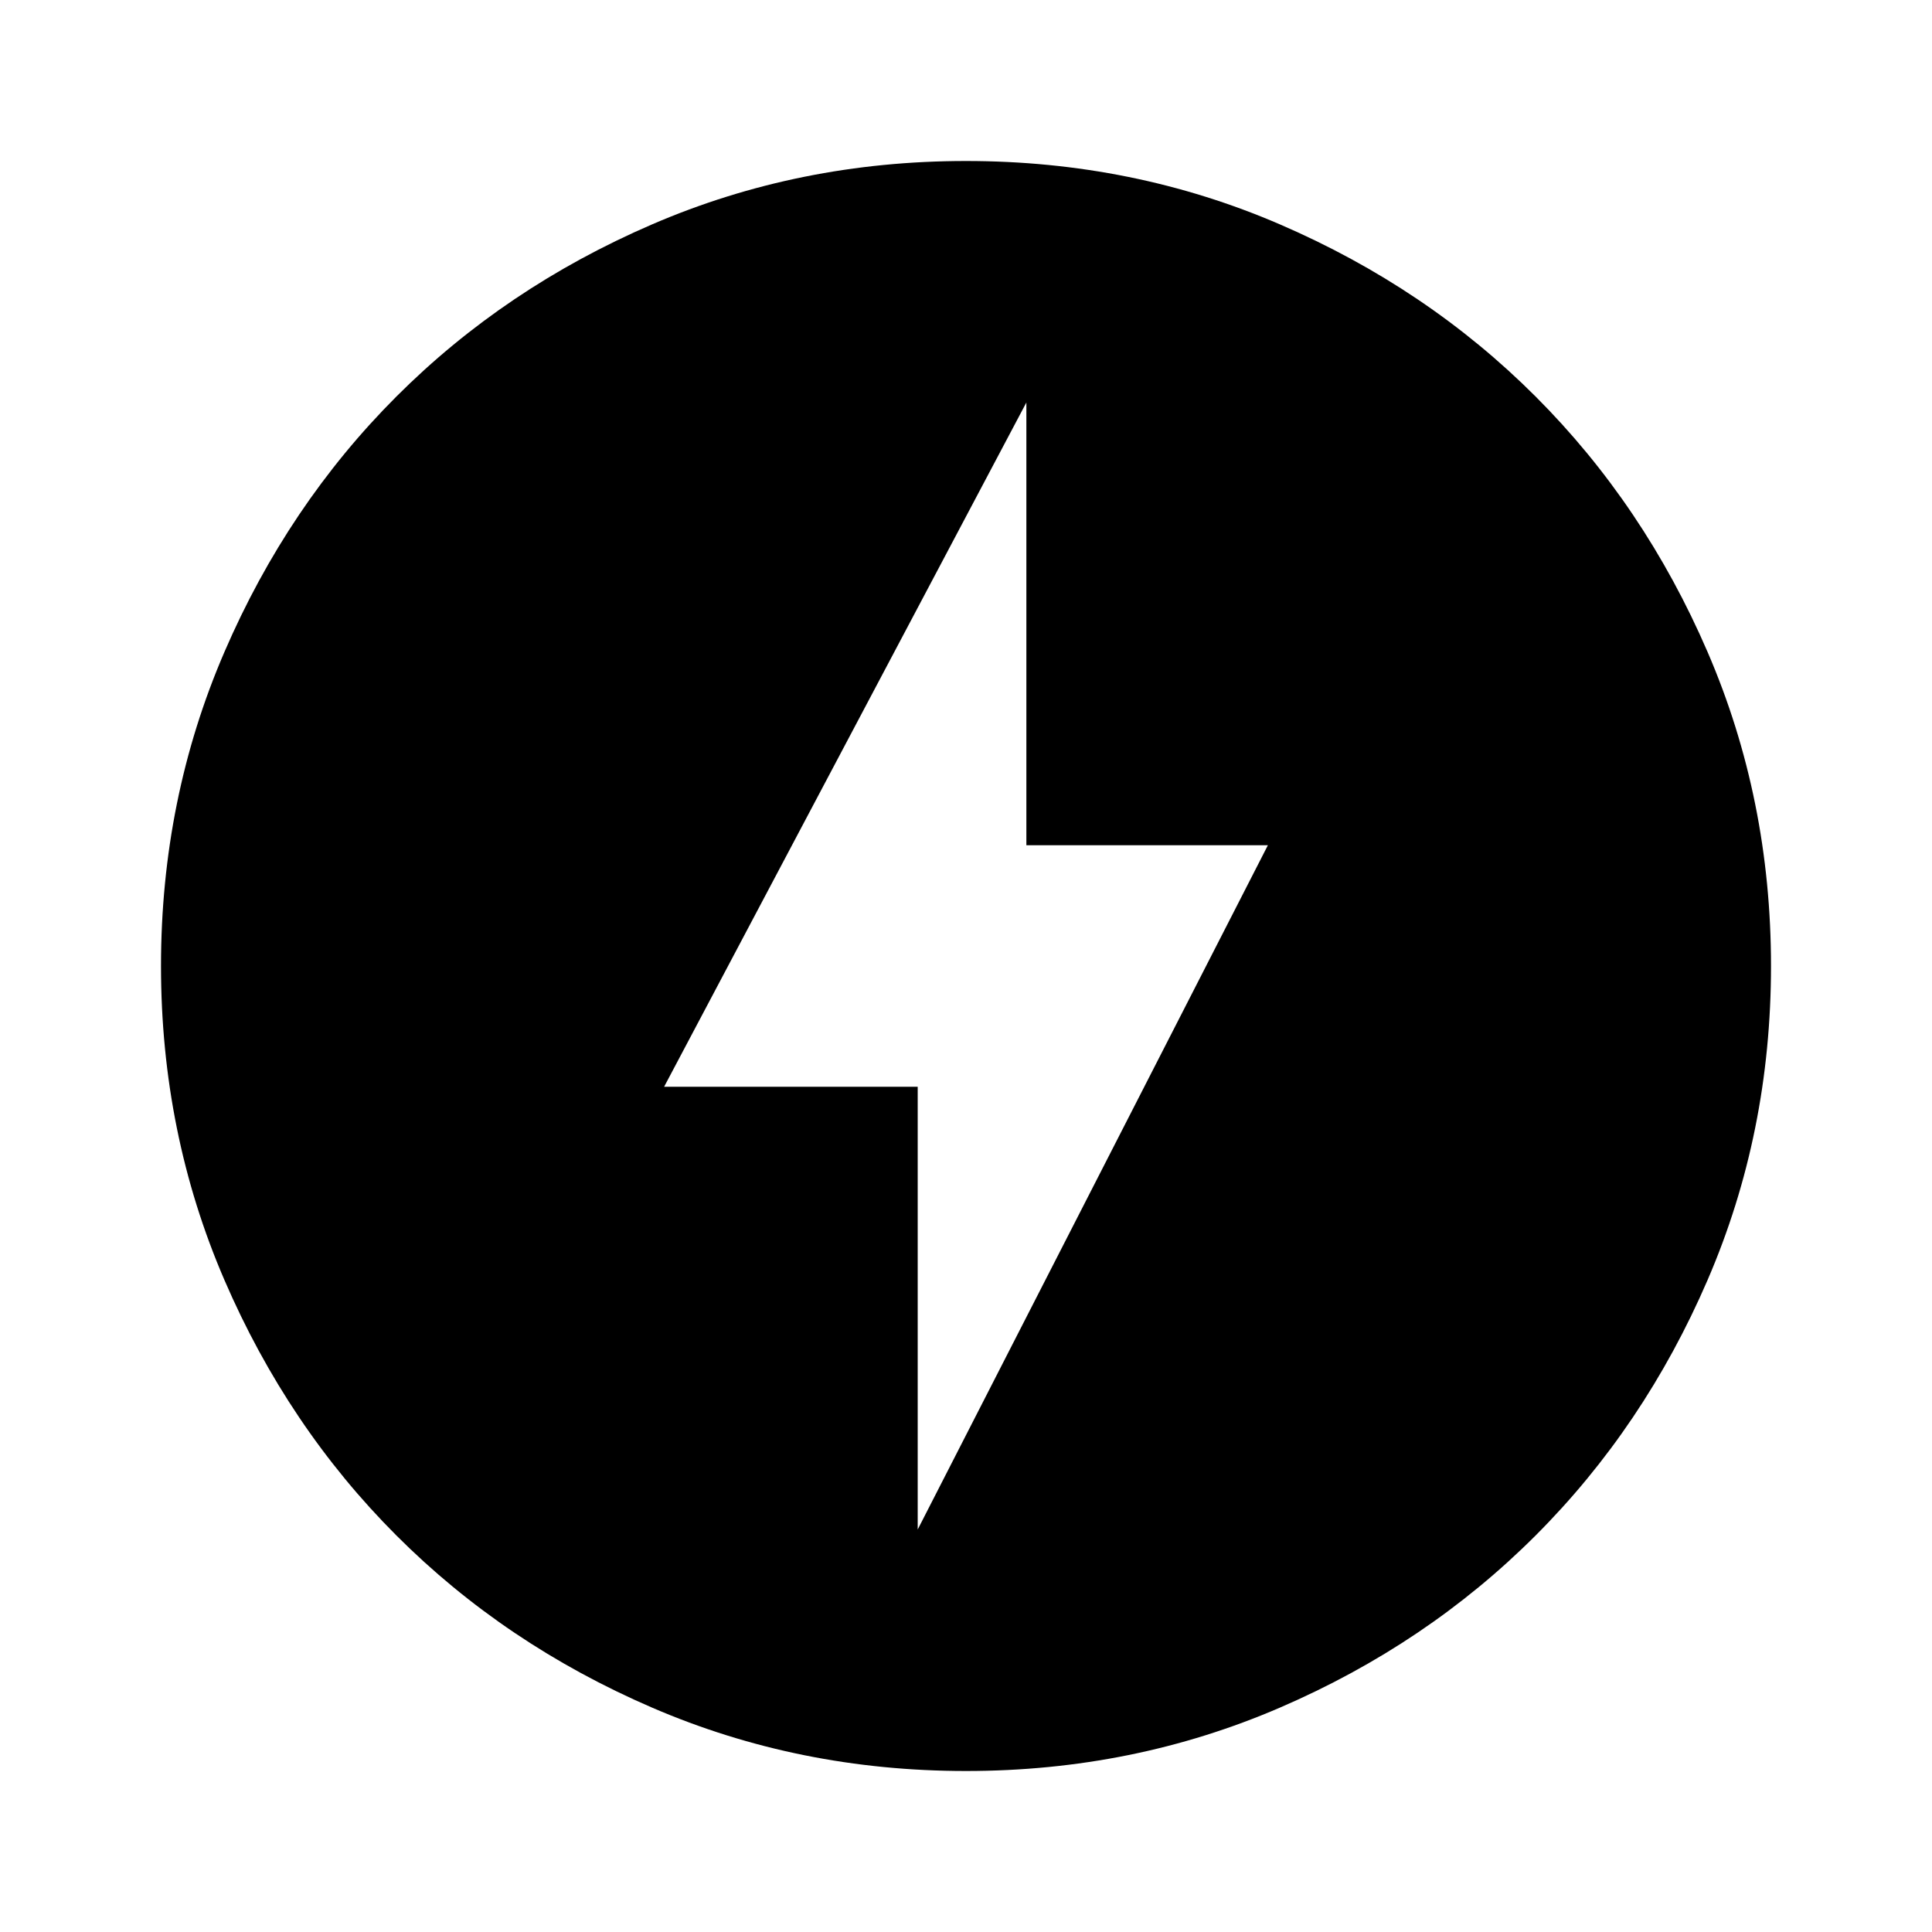
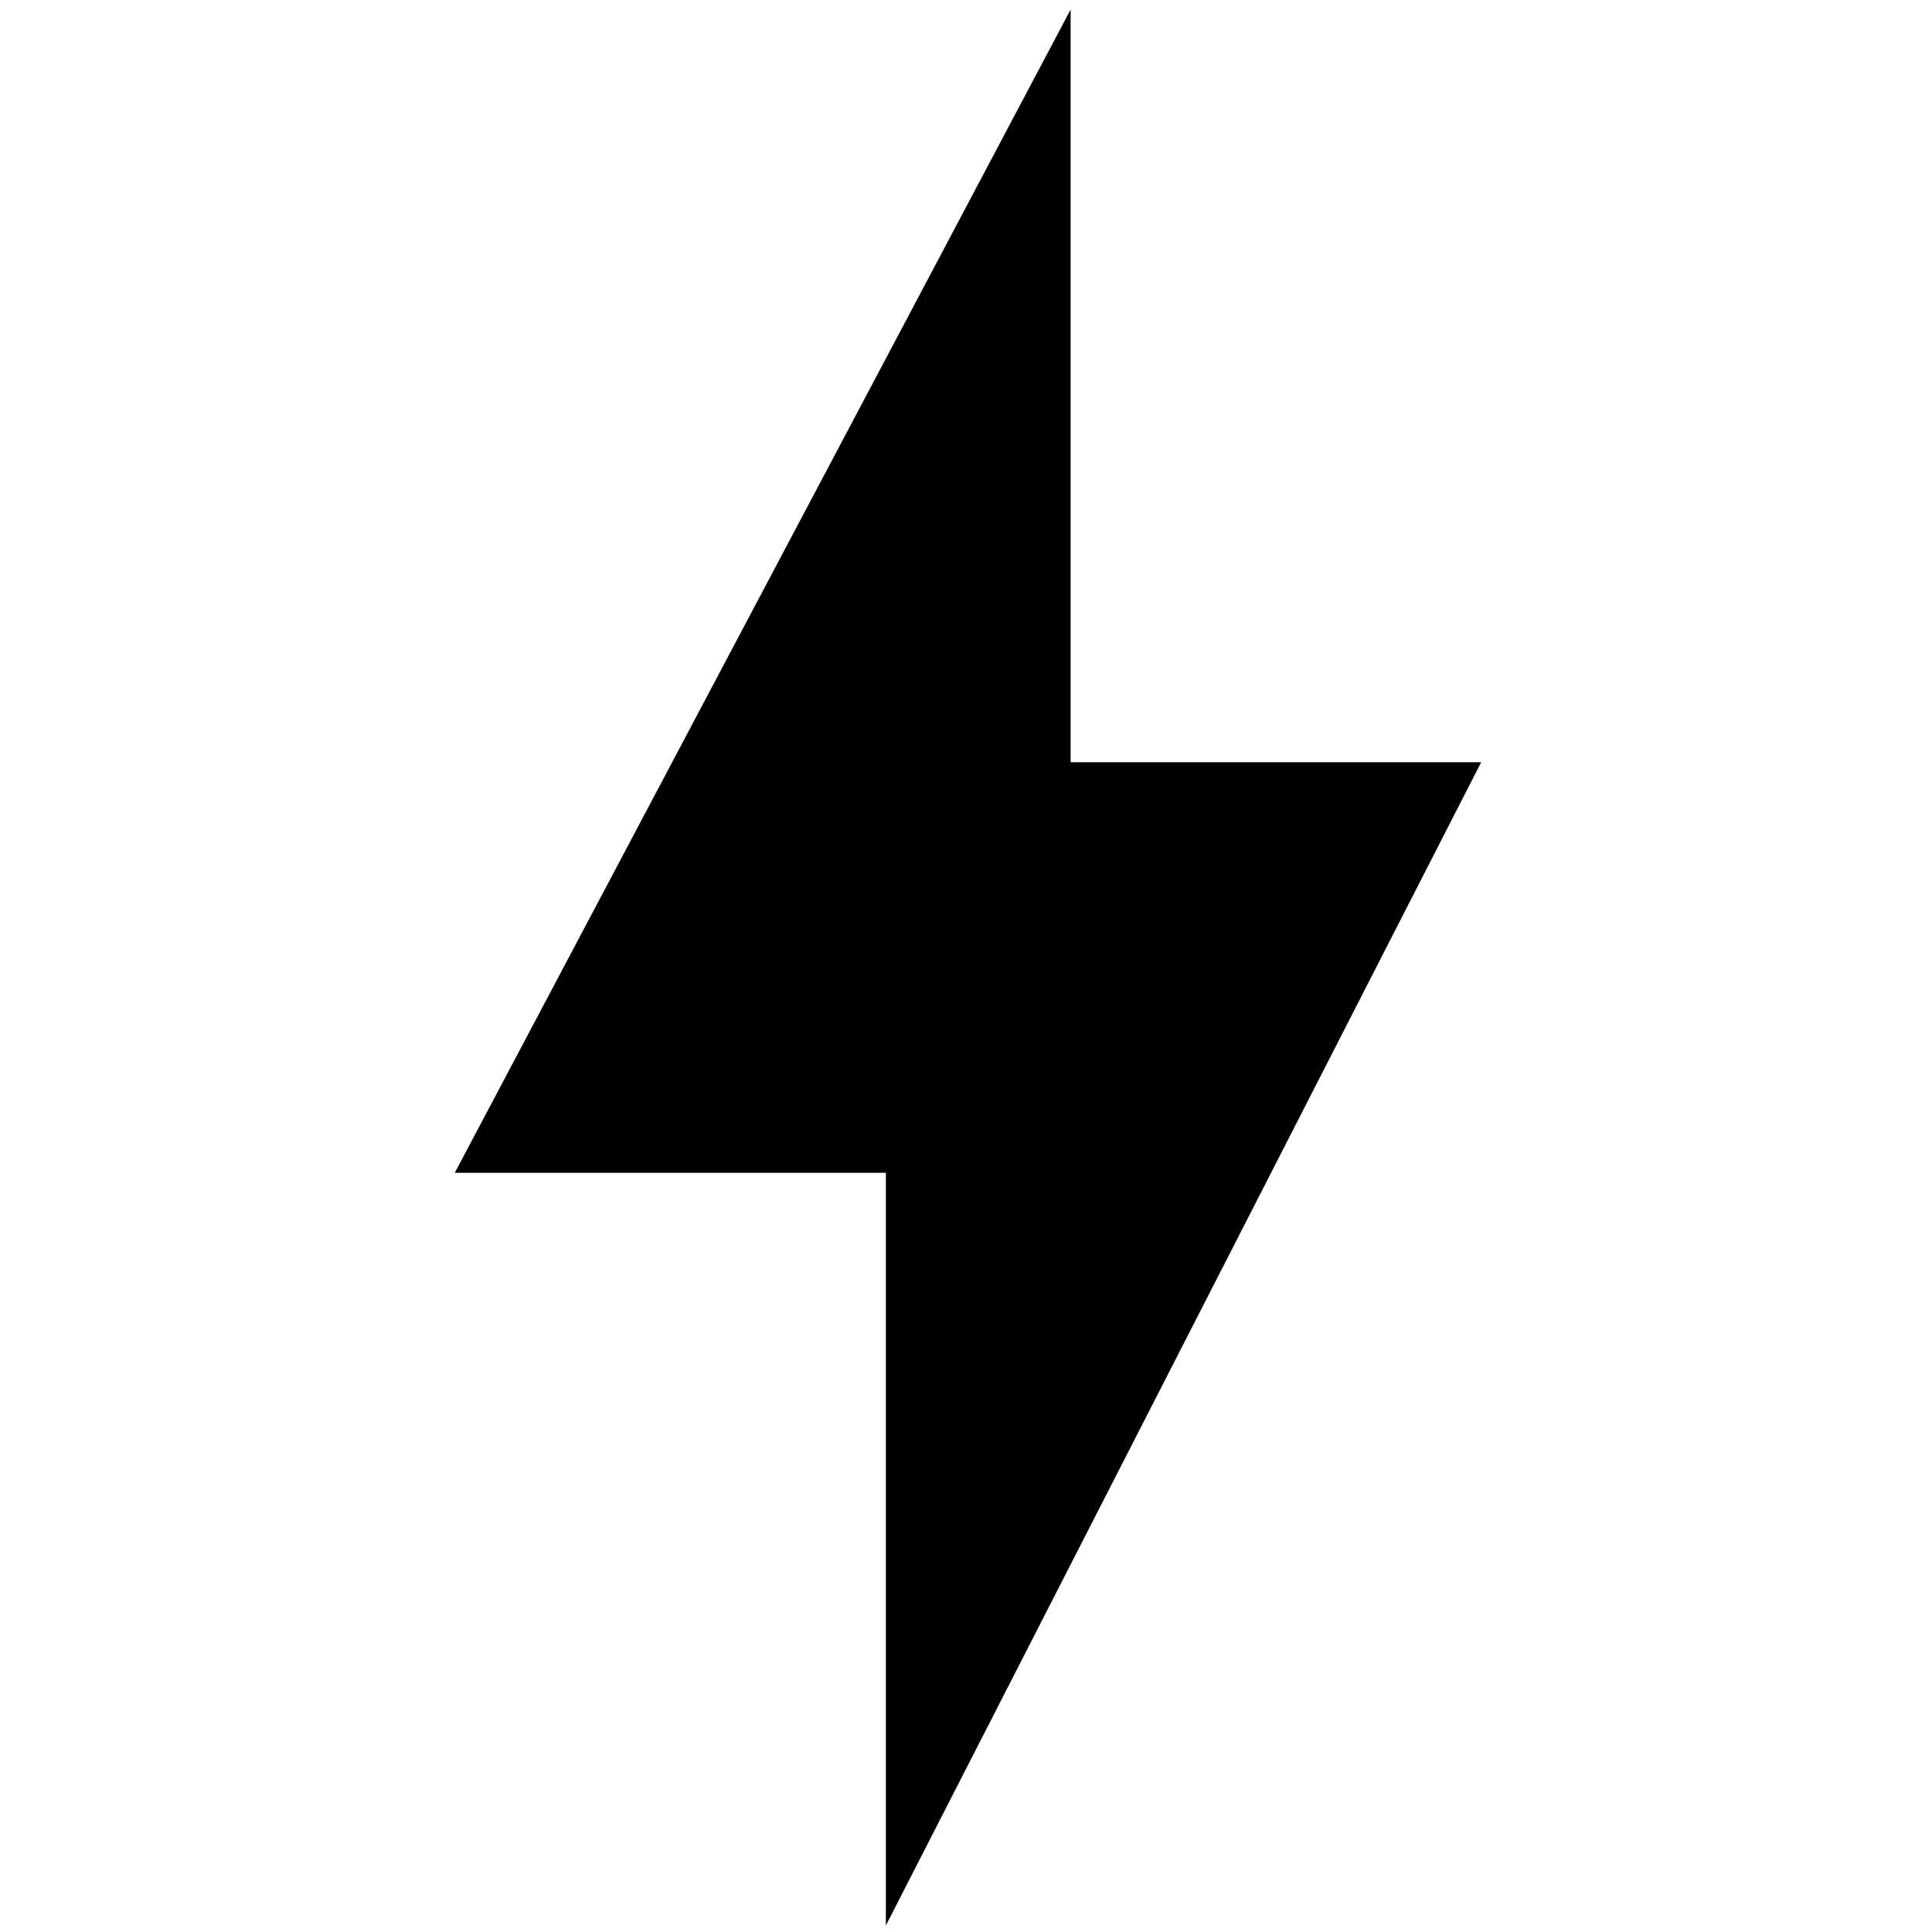
- <svg xmlns="http://www.w3.org/2000/svg" height="48px" viewBox="0 -960 960 960" width="48px" fill="#000000">
-   <path d="m456-200 174-340H510v-220L330-420h126v220Zm24 120q-83 0-156-31.5T197-197q-54-54-85.5-127T80-480q0-83 31.5-156T197-763q54-54 127-85.5T480-880q83 0 156 31.5T763-763q54 54 85.5 127T880-480q0 83-31.5 156T763-197q-54 54-127 85.5T480-80Zm0-320Z" fill="#000000" />
+ <svg xmlns="http://www.w3.org/2000/svg" height="18px" fill="#000000" viewBox="327.782 -762.789 303.276 564.689" width="18px">
+   <path d="M 456 -200 L 630 -540 L 510 -540 L 510 -760 L 330 -420 L 456 -420 L 456 -200 Z M 480 -400 Z">
+             </path>
</svg>
